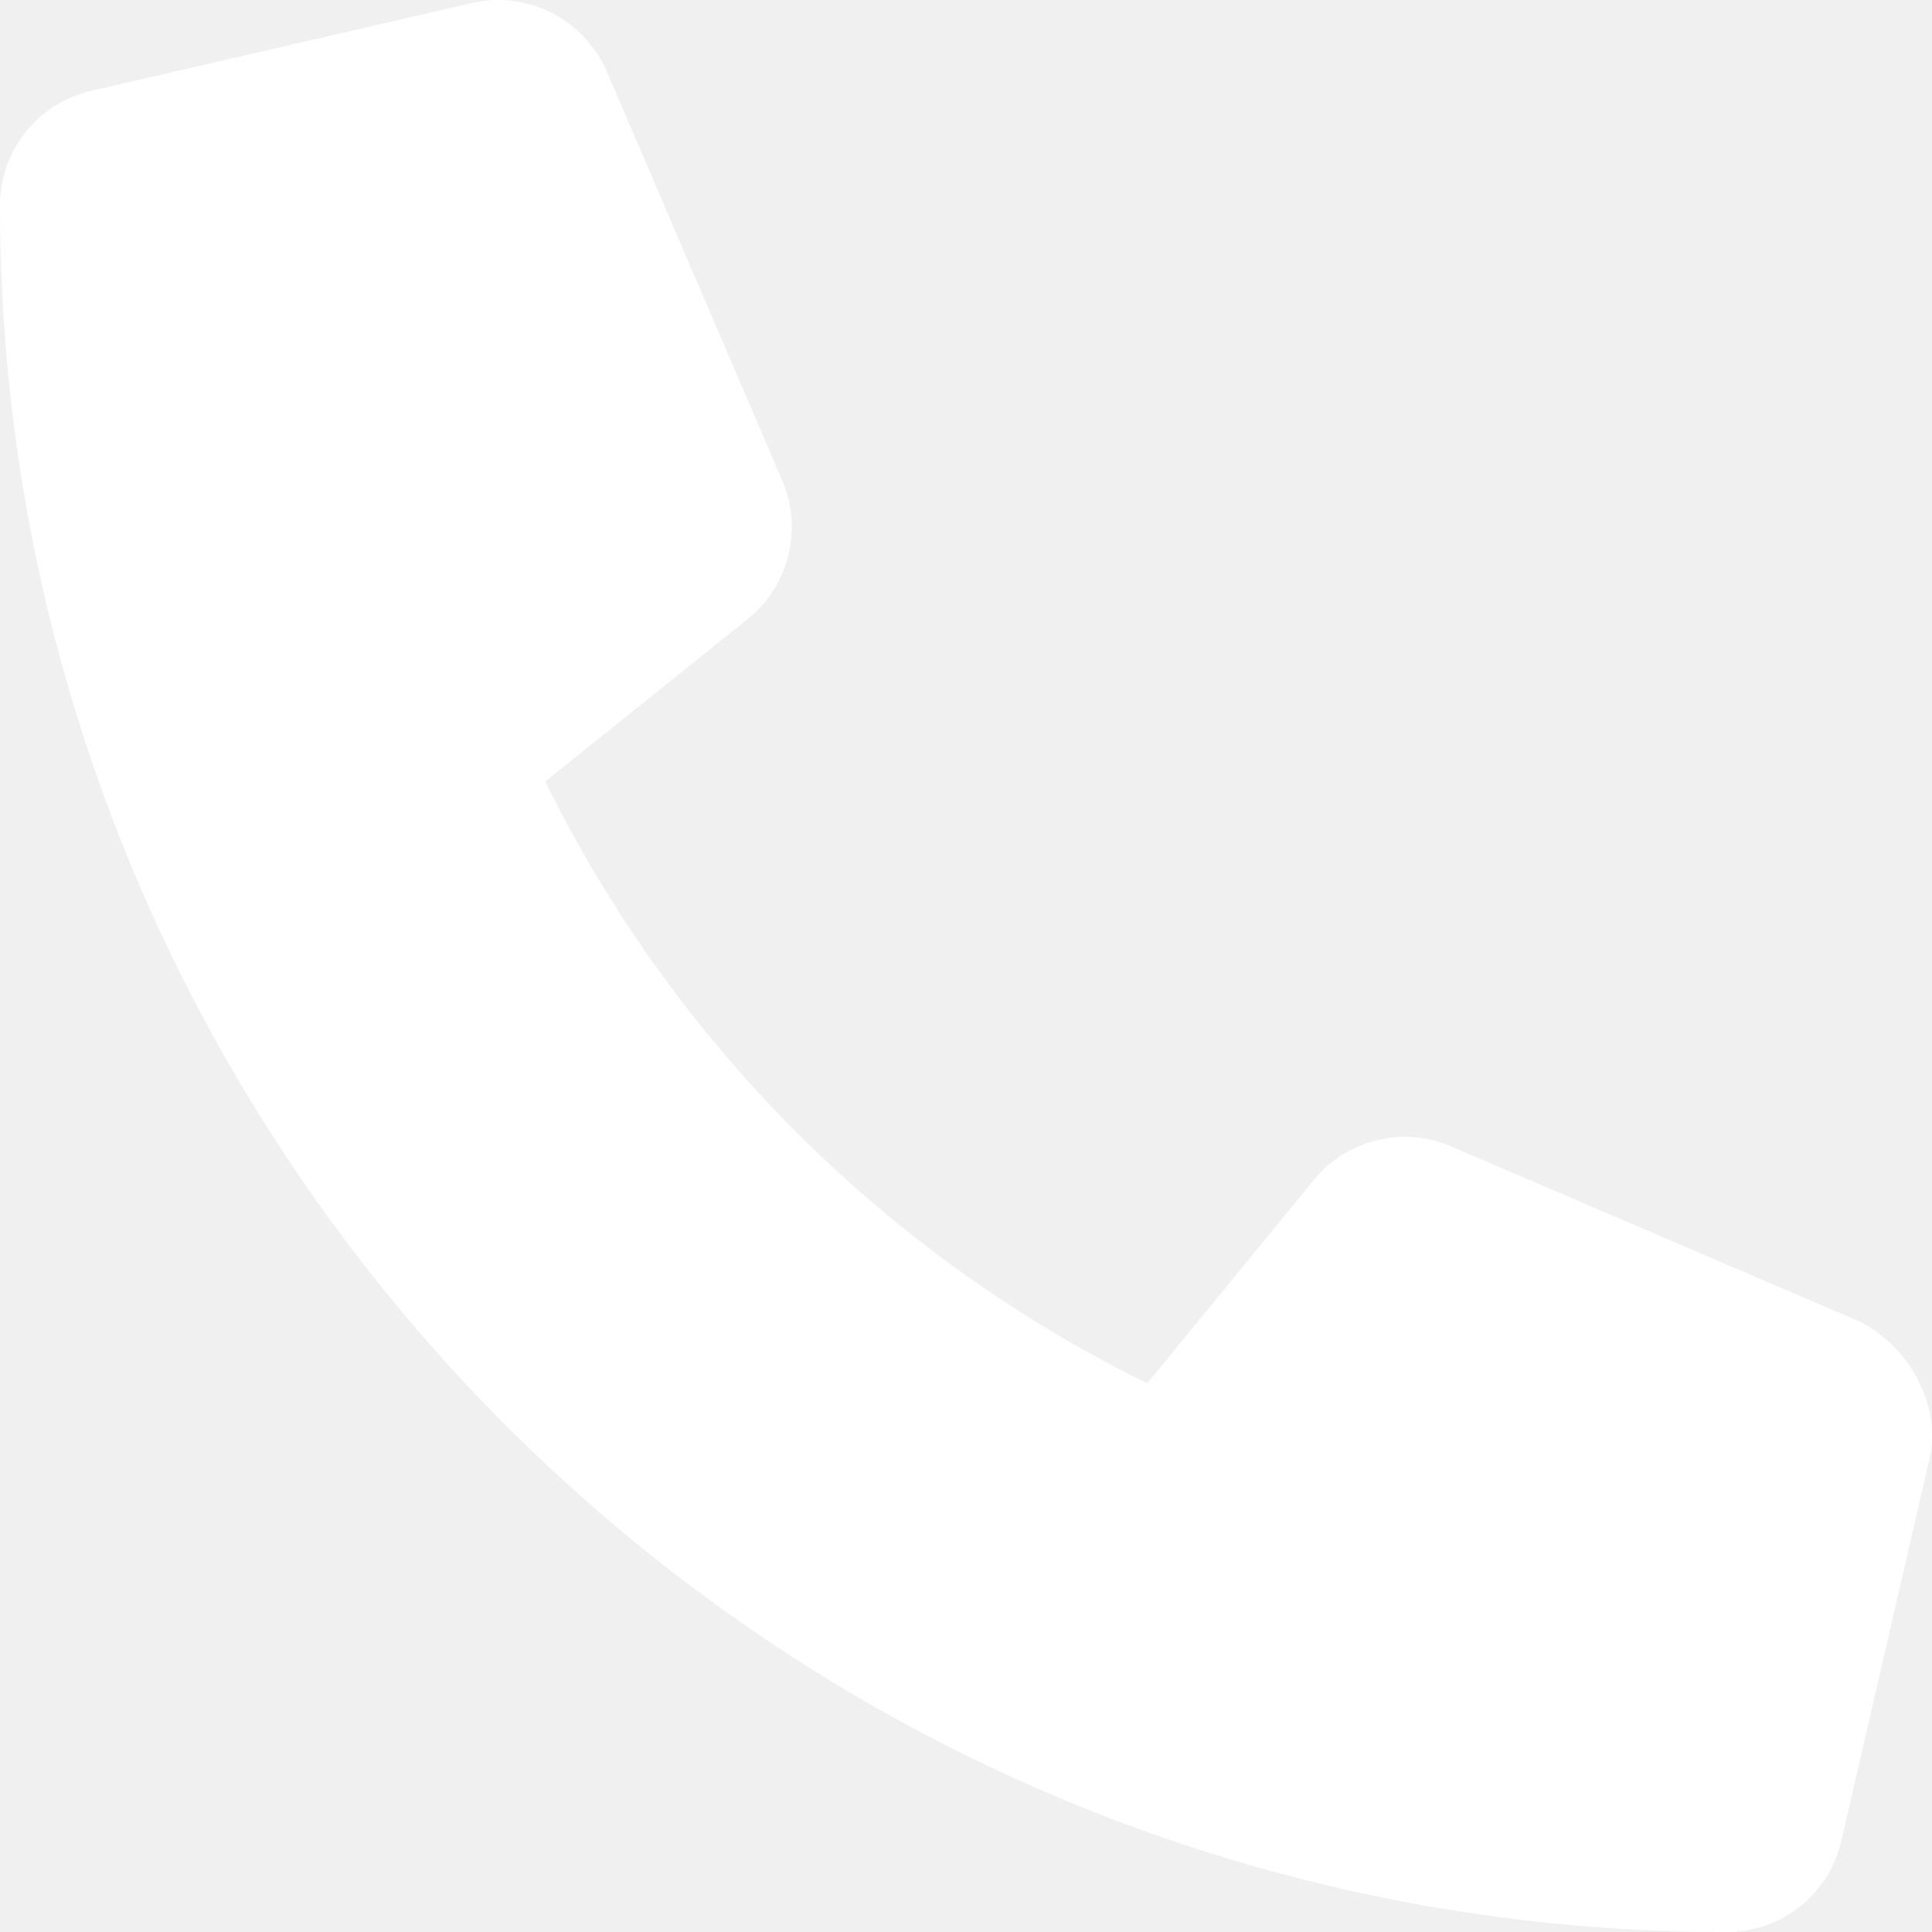
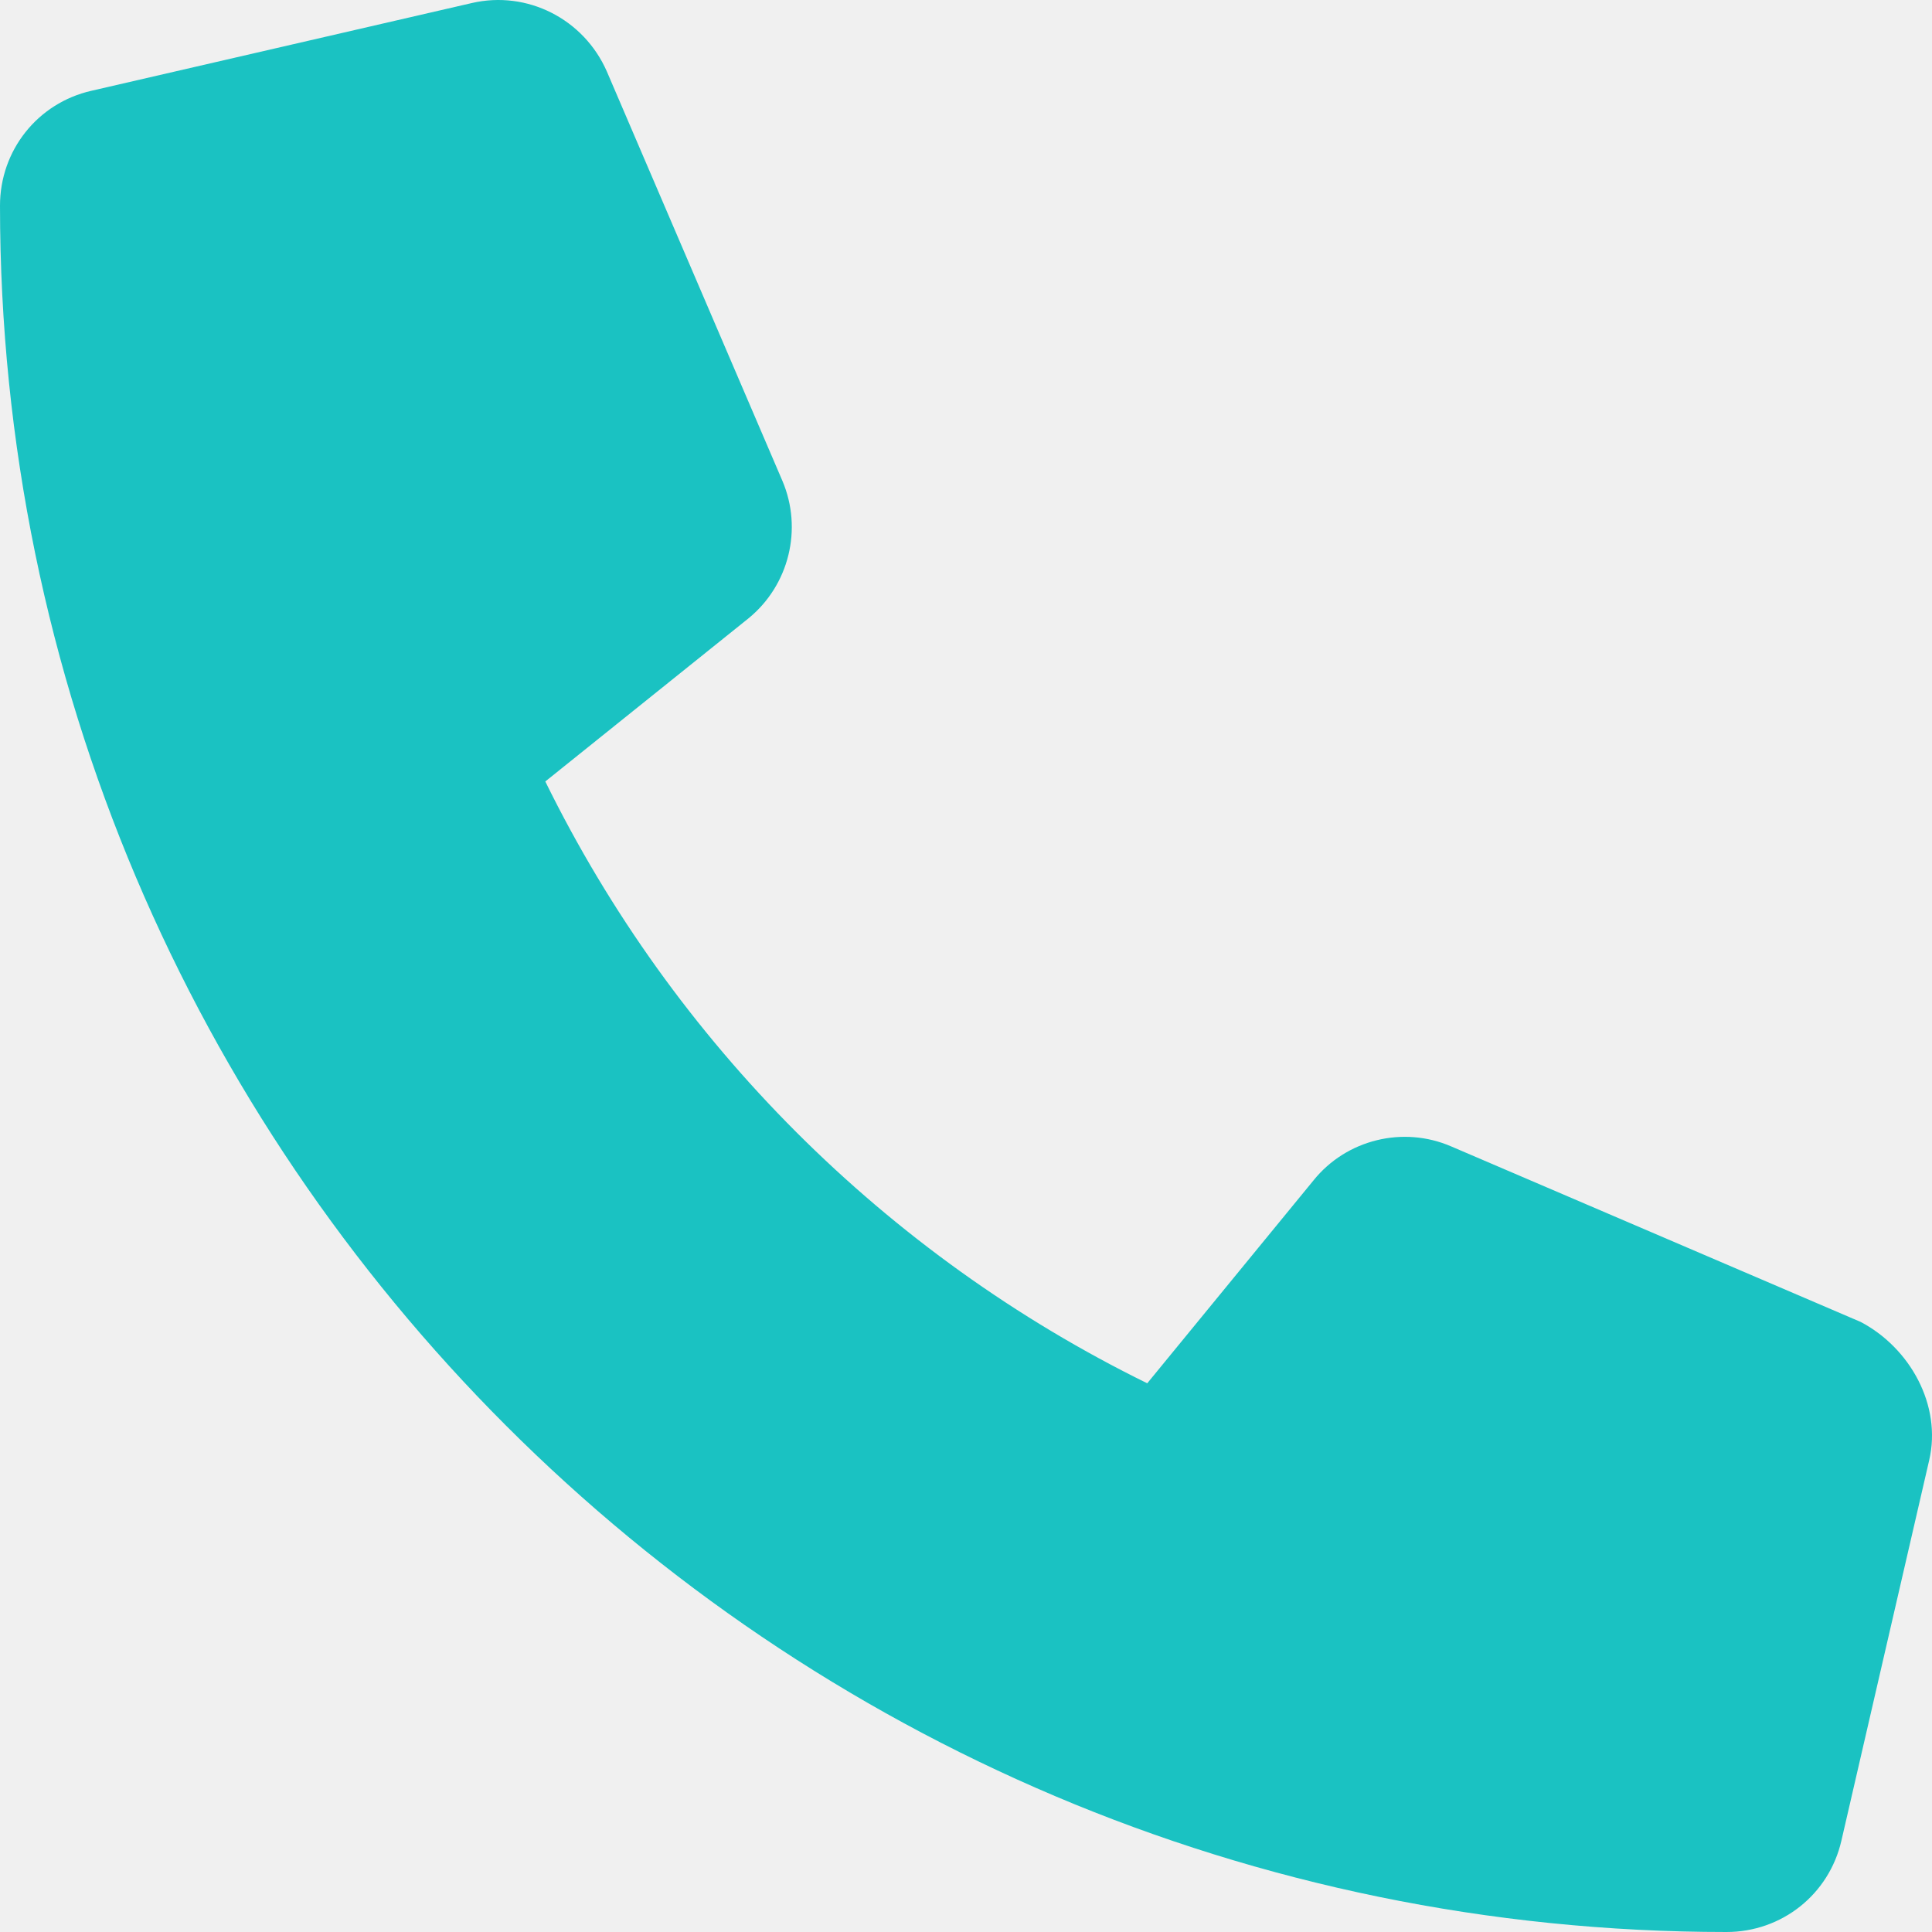
- <svg xmlns="http://www.w3.org/2000/svg" width="80" height="80" viewBox="0 0 80 80" fill="none">
-   <path d="M79.883 60.467L76.249 76.216C75.739 78.442 73.782 80 71.49 80C32.066 79.997 0 47.936 0 8.516C0 6.226 1.558 4.266 3.785 3.759L19.536 0.126C21.83 -0.406 24.174 0.785 25.127 2.957L32.397 19.909C33.247 21.906 32.673 24.233 30.994 25.604L22.58 32.359C27.89 43.174 36.685 51.967 47.505 57.279L54.393 48.873C55.75 47.189 58.095 46.606 60.092 47.471L77.046 54.738C79.086 55.811 80.414 58.185 79.883 60.467Z" fill="white" />
+ <svg xmlns="http://www.w3.org/2000/svg" width="80" height="80" viewBox="0 0 80 80" fill="#1AC2C2">
+   <path d="M79.883 60.467L76.249 76.216C75.739 78.442 73.782 80 71.49 80C32.066 79.997 0 47.936 0 8.516C0 6.226 1.558 4.266 3.785 3.759L19.536 0.126C21.83 -0.406 24.174 0.785 25.127 2.957L32.397 19.909C33.247 21.906 32.673 24.233 30.994 25.604L22.58 32.359C27.89 43.174 36.685 51.967 47.505 57.279L54.393 48.873C55.75 47.189 58.095 46.606 60.092 47.471L77.046 54.738C79.086 55.811 80.414 58.185 79.883 60.467Z" fill="#1AC2C2" />
</svg>
